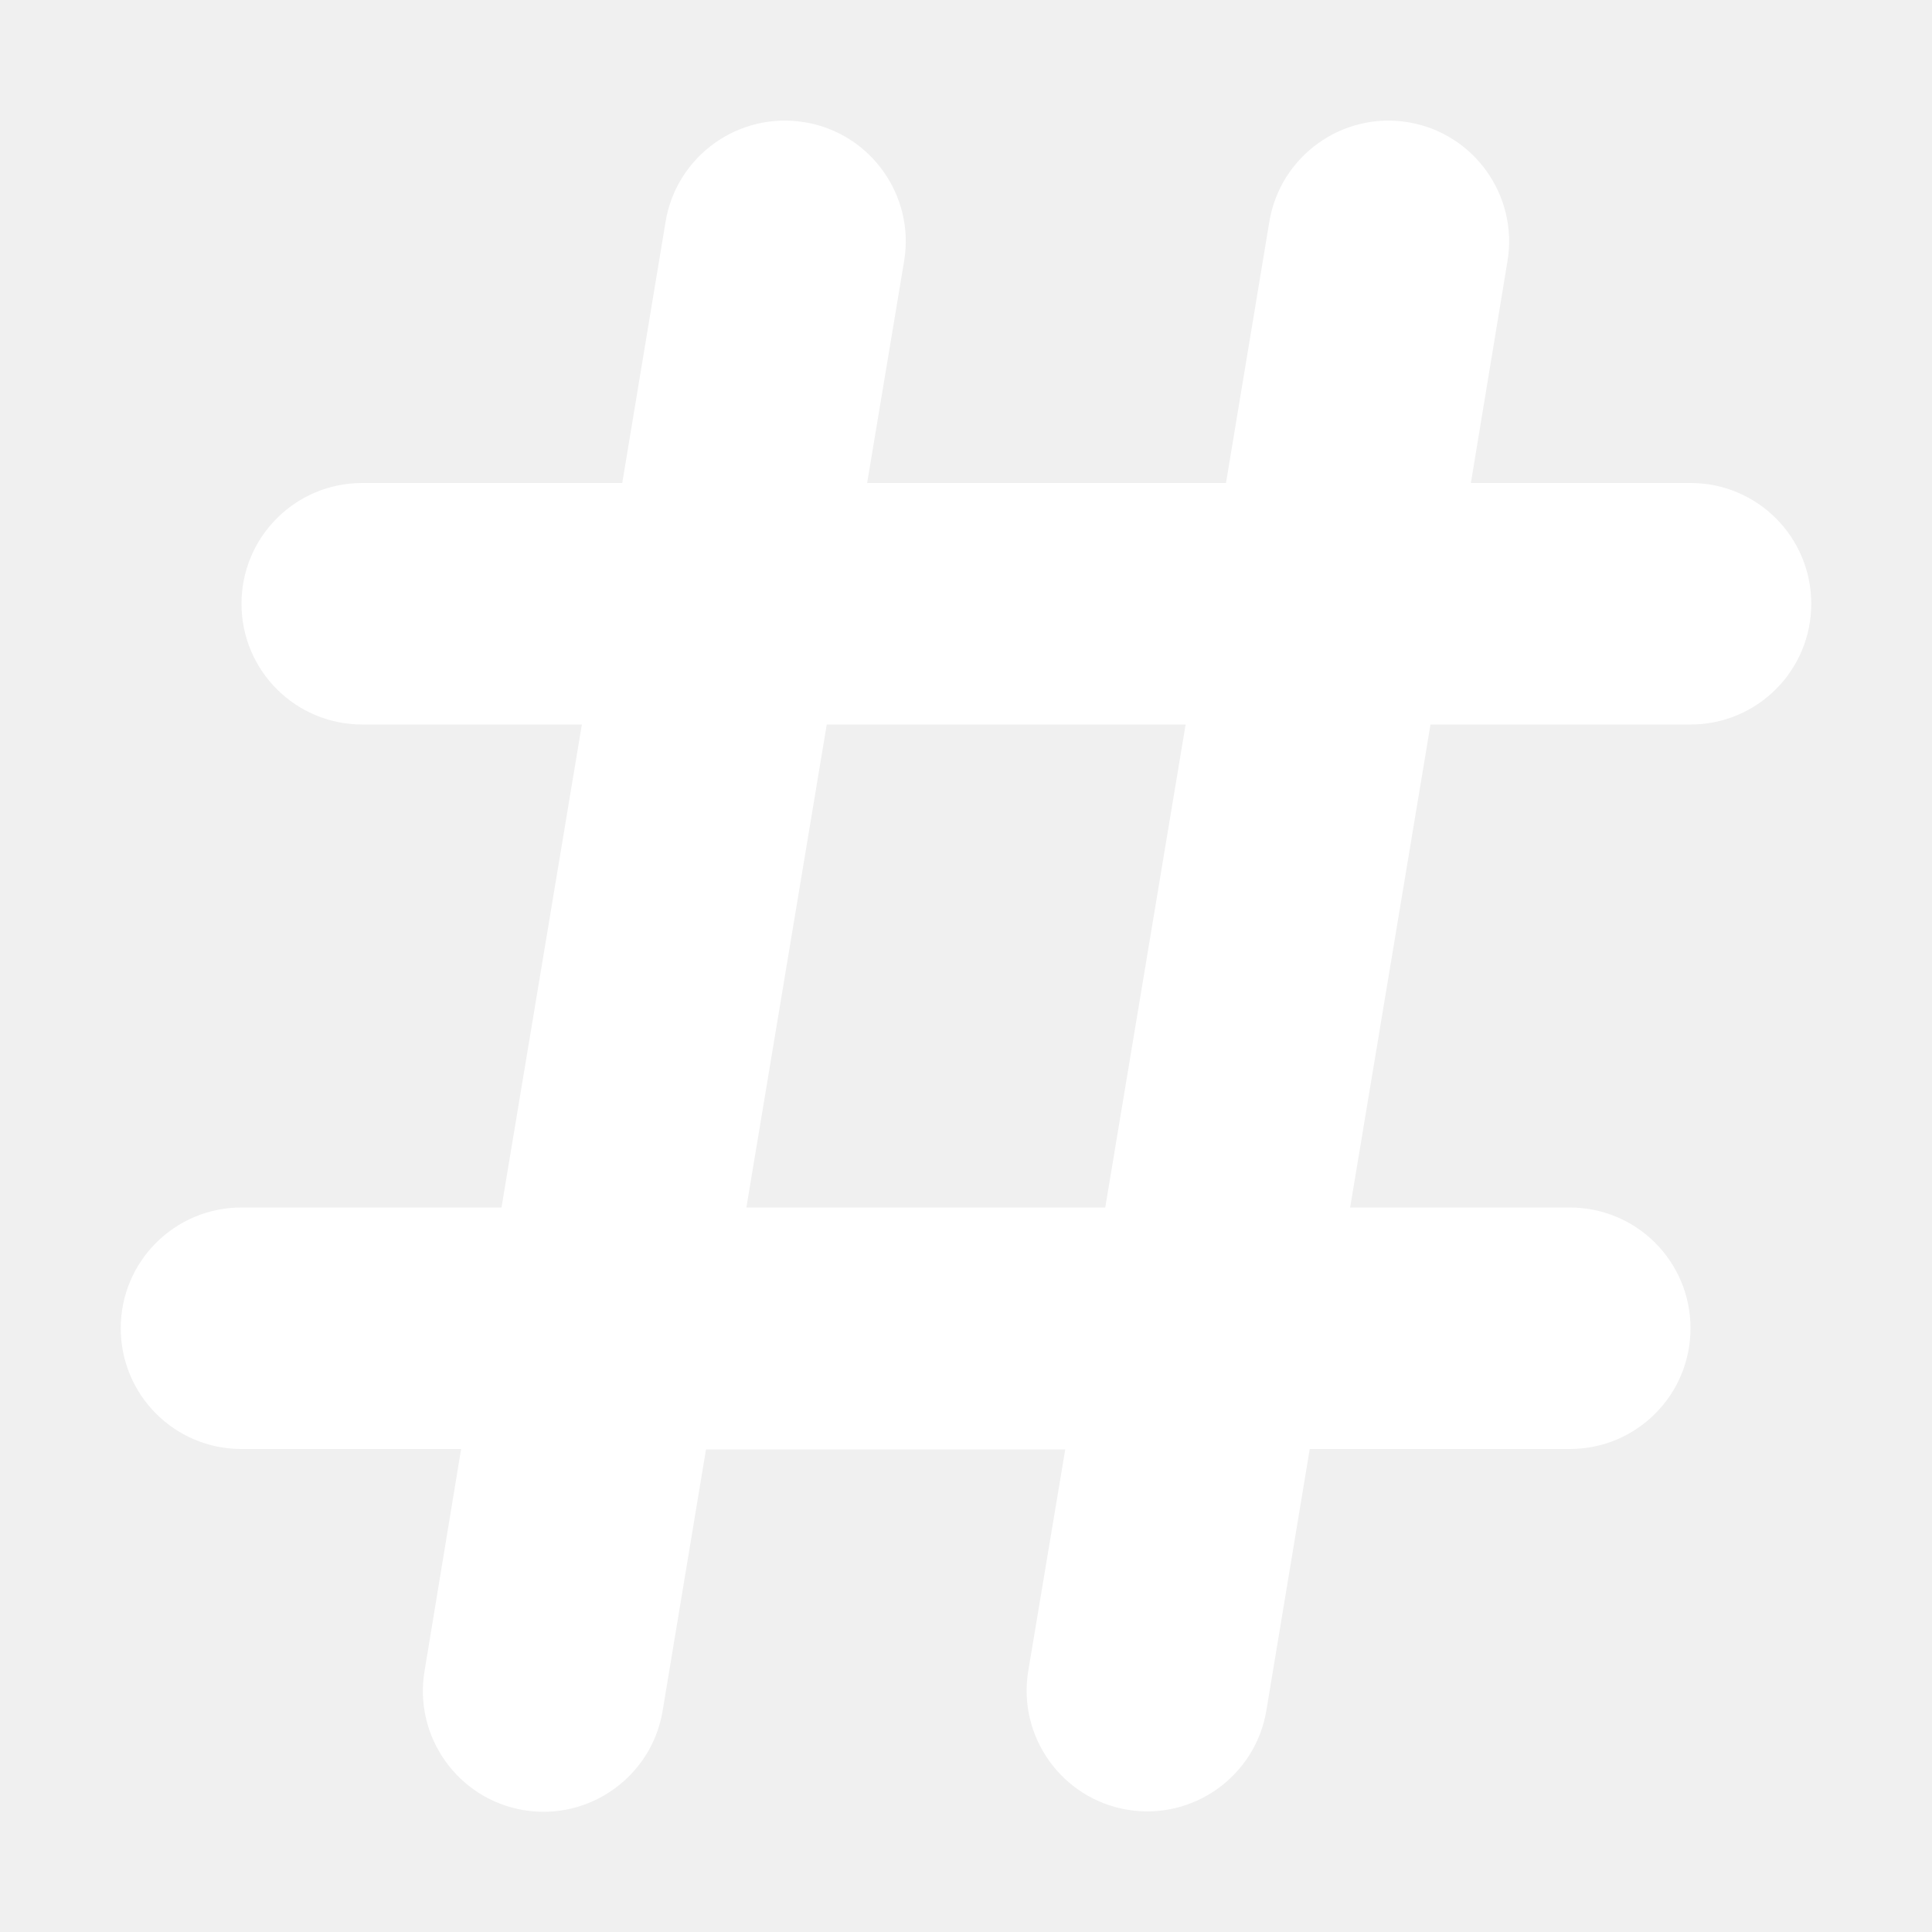
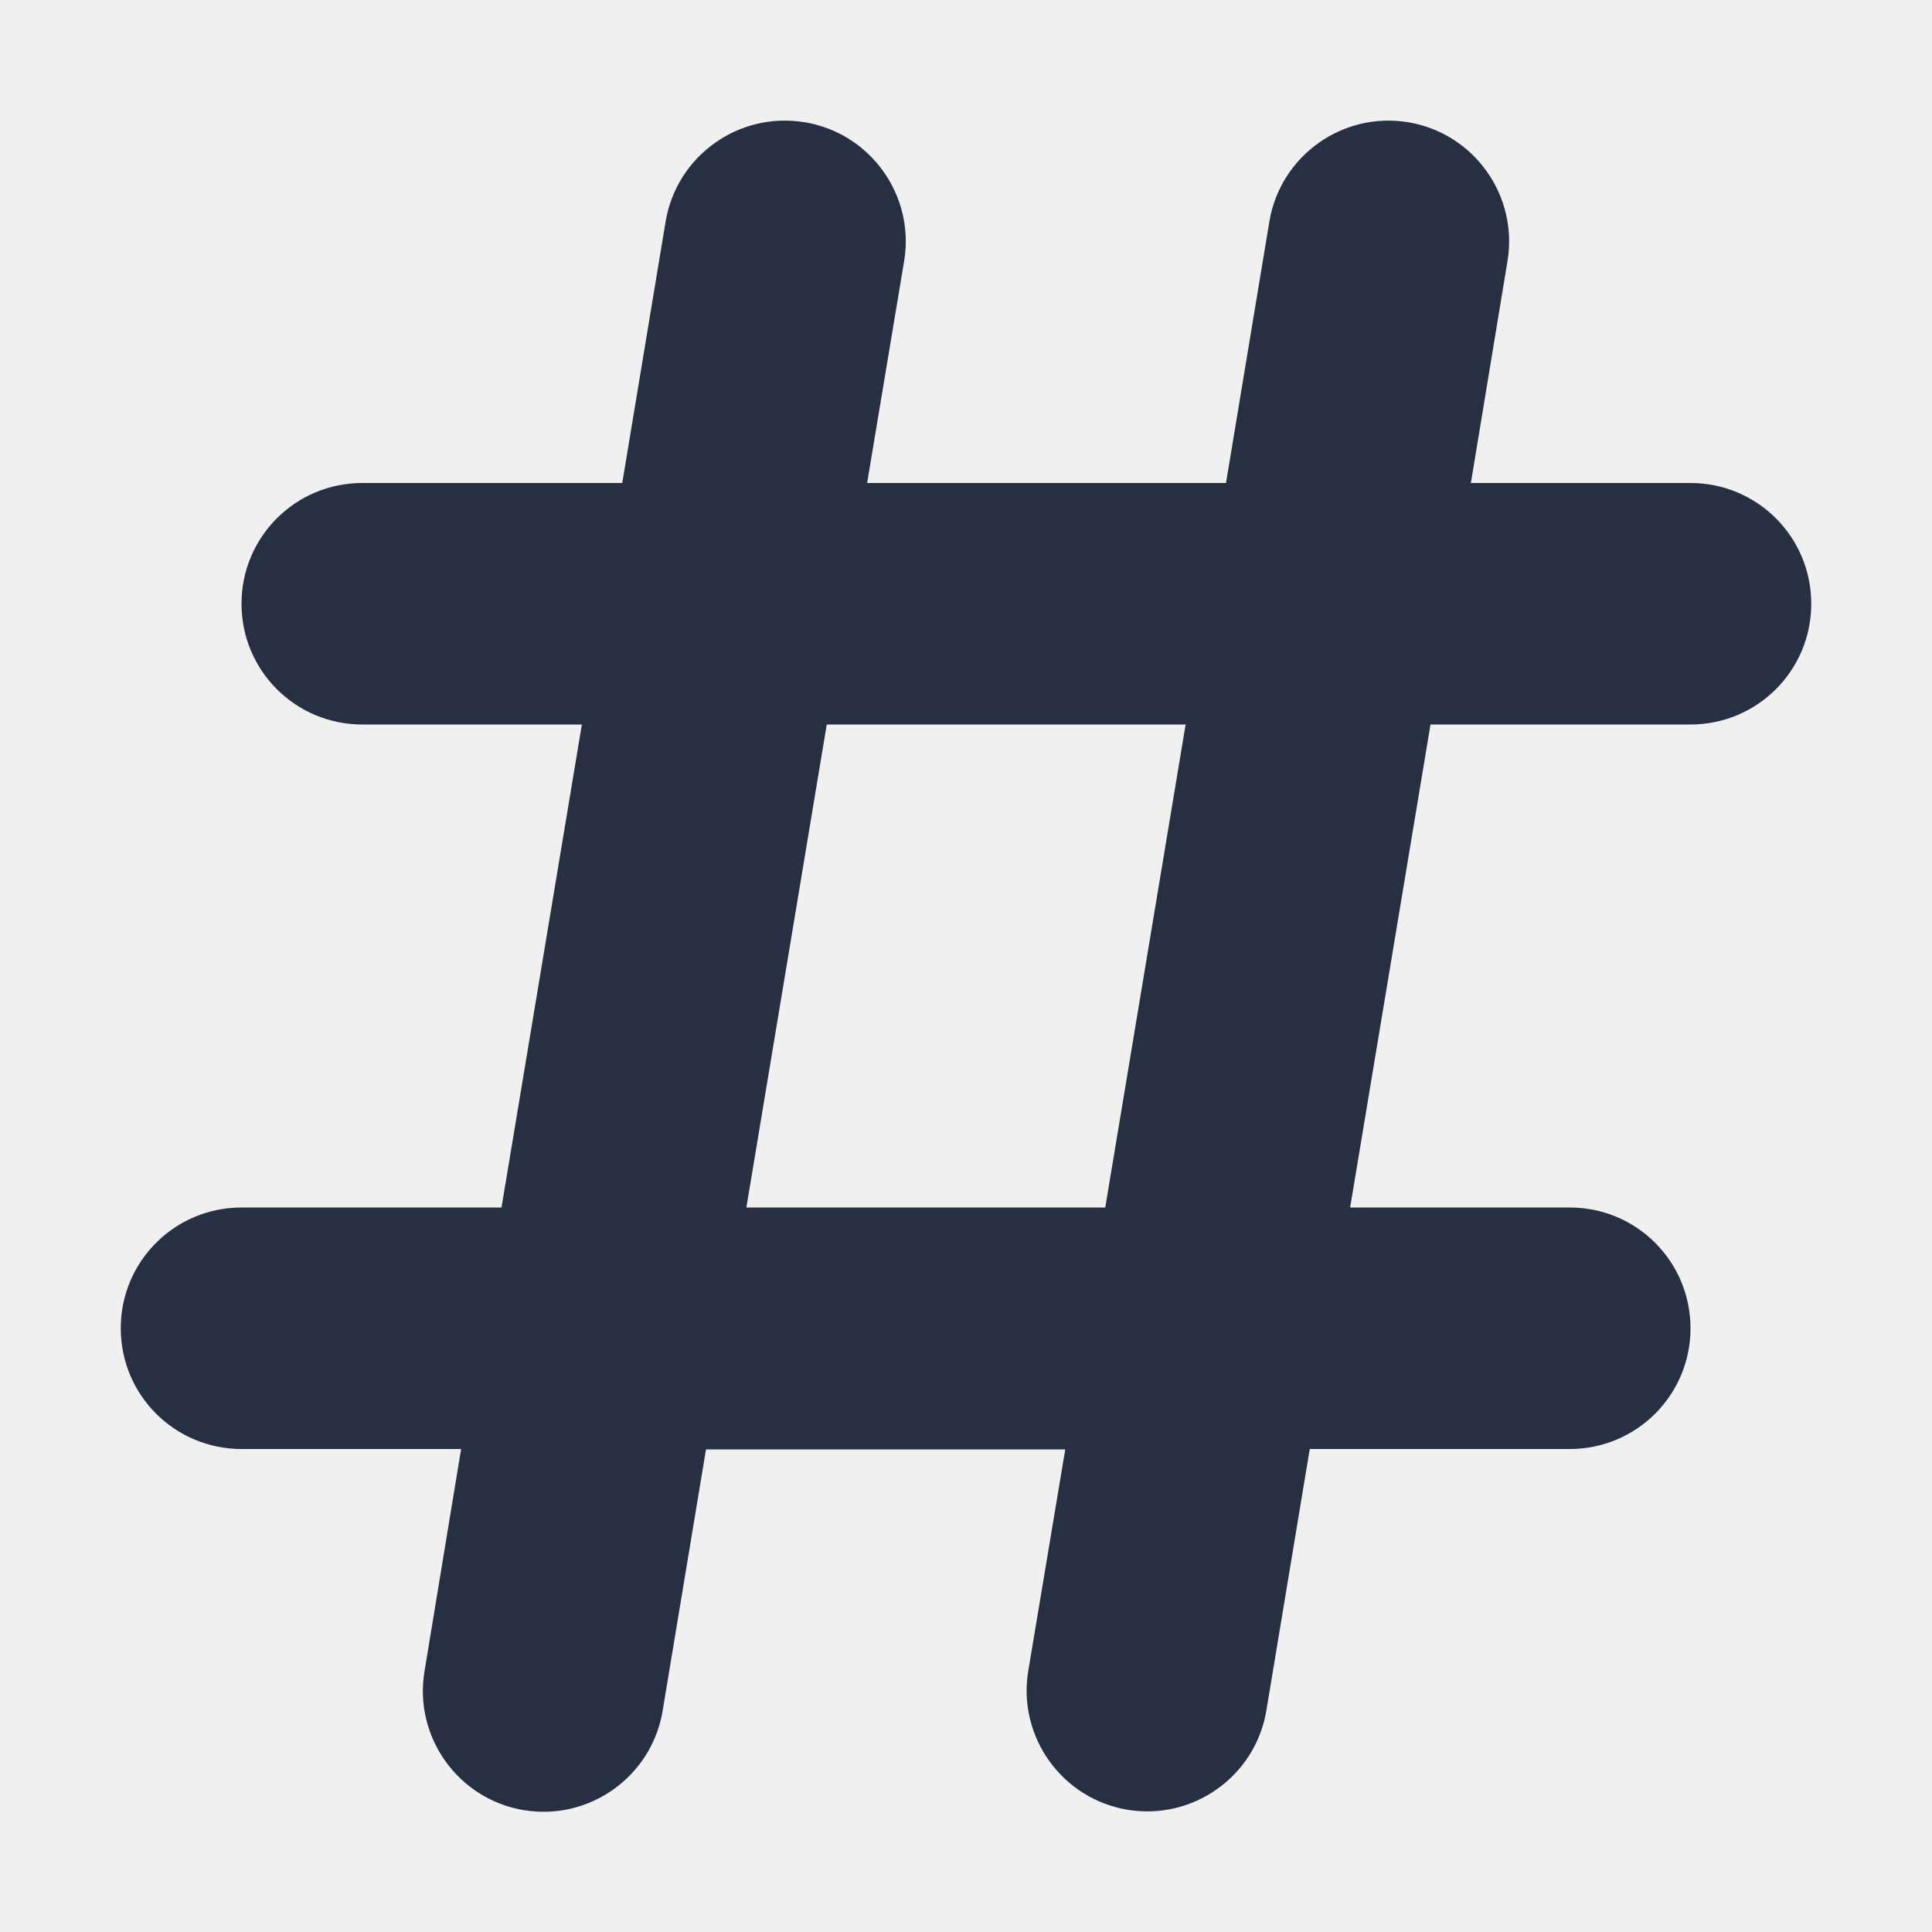
<svg xmlns="http://www.w3.org/2000/svg" version="1.1" id="Layer_1" x="0px" y="0px" width="40px" height="40px" viewBox="0 0 40 40" enable-background="new 0 0 40 40" xml:space="preserve">
-   <path fill="#FFFFFF" d="M16.664,2.531c1.359,0.227,2.281,1.516,2.055,2.875L17.953,10h7.43l0.898-5.414  c0.227-1.359,1.516-2.281,2.875-2.055s2.281,1.516,2.055,2.875L30.453,10H35c1.383,0,2.5,1.117,2.5,2.5S36.383,15,35,15h-5.383  l-1.664,10H32.5c1.383,0,2.5,1.117,2.5,2.5S33.883,30,32.5,30h-5.383l-0.898,5.414c-0.227,1.359-1.516,2.281-2.875,2.055  s-2.281-1.516-2.055-2.875l0.766-4.586h-7.438l-0.898,5.414c-0.227,1.359-1.516,2.281-2.875,2.055s-2.281-1.516-2.055-2.875  L9.547,30H5c-1.383,0-2.5-1.117-2.5-2.5S3.617,25,5,25h5.383l1.664-10H7.5C6.117,15,5,13.883,5,12.5S6.117,10,7.5,10h5.383  l0.898-5.414c0.227-1.359,1.516-2.281,2.875-2.055H16.664z M17.117,15l-1.664,10h7.43l1.664-10H17.117z" />
+   <path fill="#273043" d="M16.664,2.531c1.359,0.227,2.281,1.516,2.055,2.875L17.953,10h7.43l0.898-5.414  c0.227-1.359,1.516-2.281,2.875-2.055c1.359,0.226,2.281,1.516,2.055,2.875L30.453,10H35c1.383,0,2.5,1.117,2.5,2.5S36.383,15,35,15  h-5.383l-1.664,10H32.5c1.383,0,2.5,1.117,2.5,2.5S33.883,30,32.5,30h-5.383l-0.898,5.414c-0.227,1.359-1.516,2.281-2.875,2.055  c-1.359-0.226-2.281-1.516-2.055-2.875l0.766-4.586h-7.438l-0.898,5.414c-0.227,1.359-1.516,2.281-2.875,2.055  c-1.359-0.226-2.281-1.516-2.055-2.875L9.547,30H5c-1.383,0-2.5-1.117-2.5-2.5S3.617,25,5,25h5.383l1.664-10H7.5  C6.117,15,5,13.883,5,12.5S6.117,10,7.5,10h5.383l0.898-5.414c0.227-1.359,1.516-2.281,2.875-2.055H16.664z M17.117,15l-1.664,10  h7.43l1.664-10H17.117z" />
</svg>
